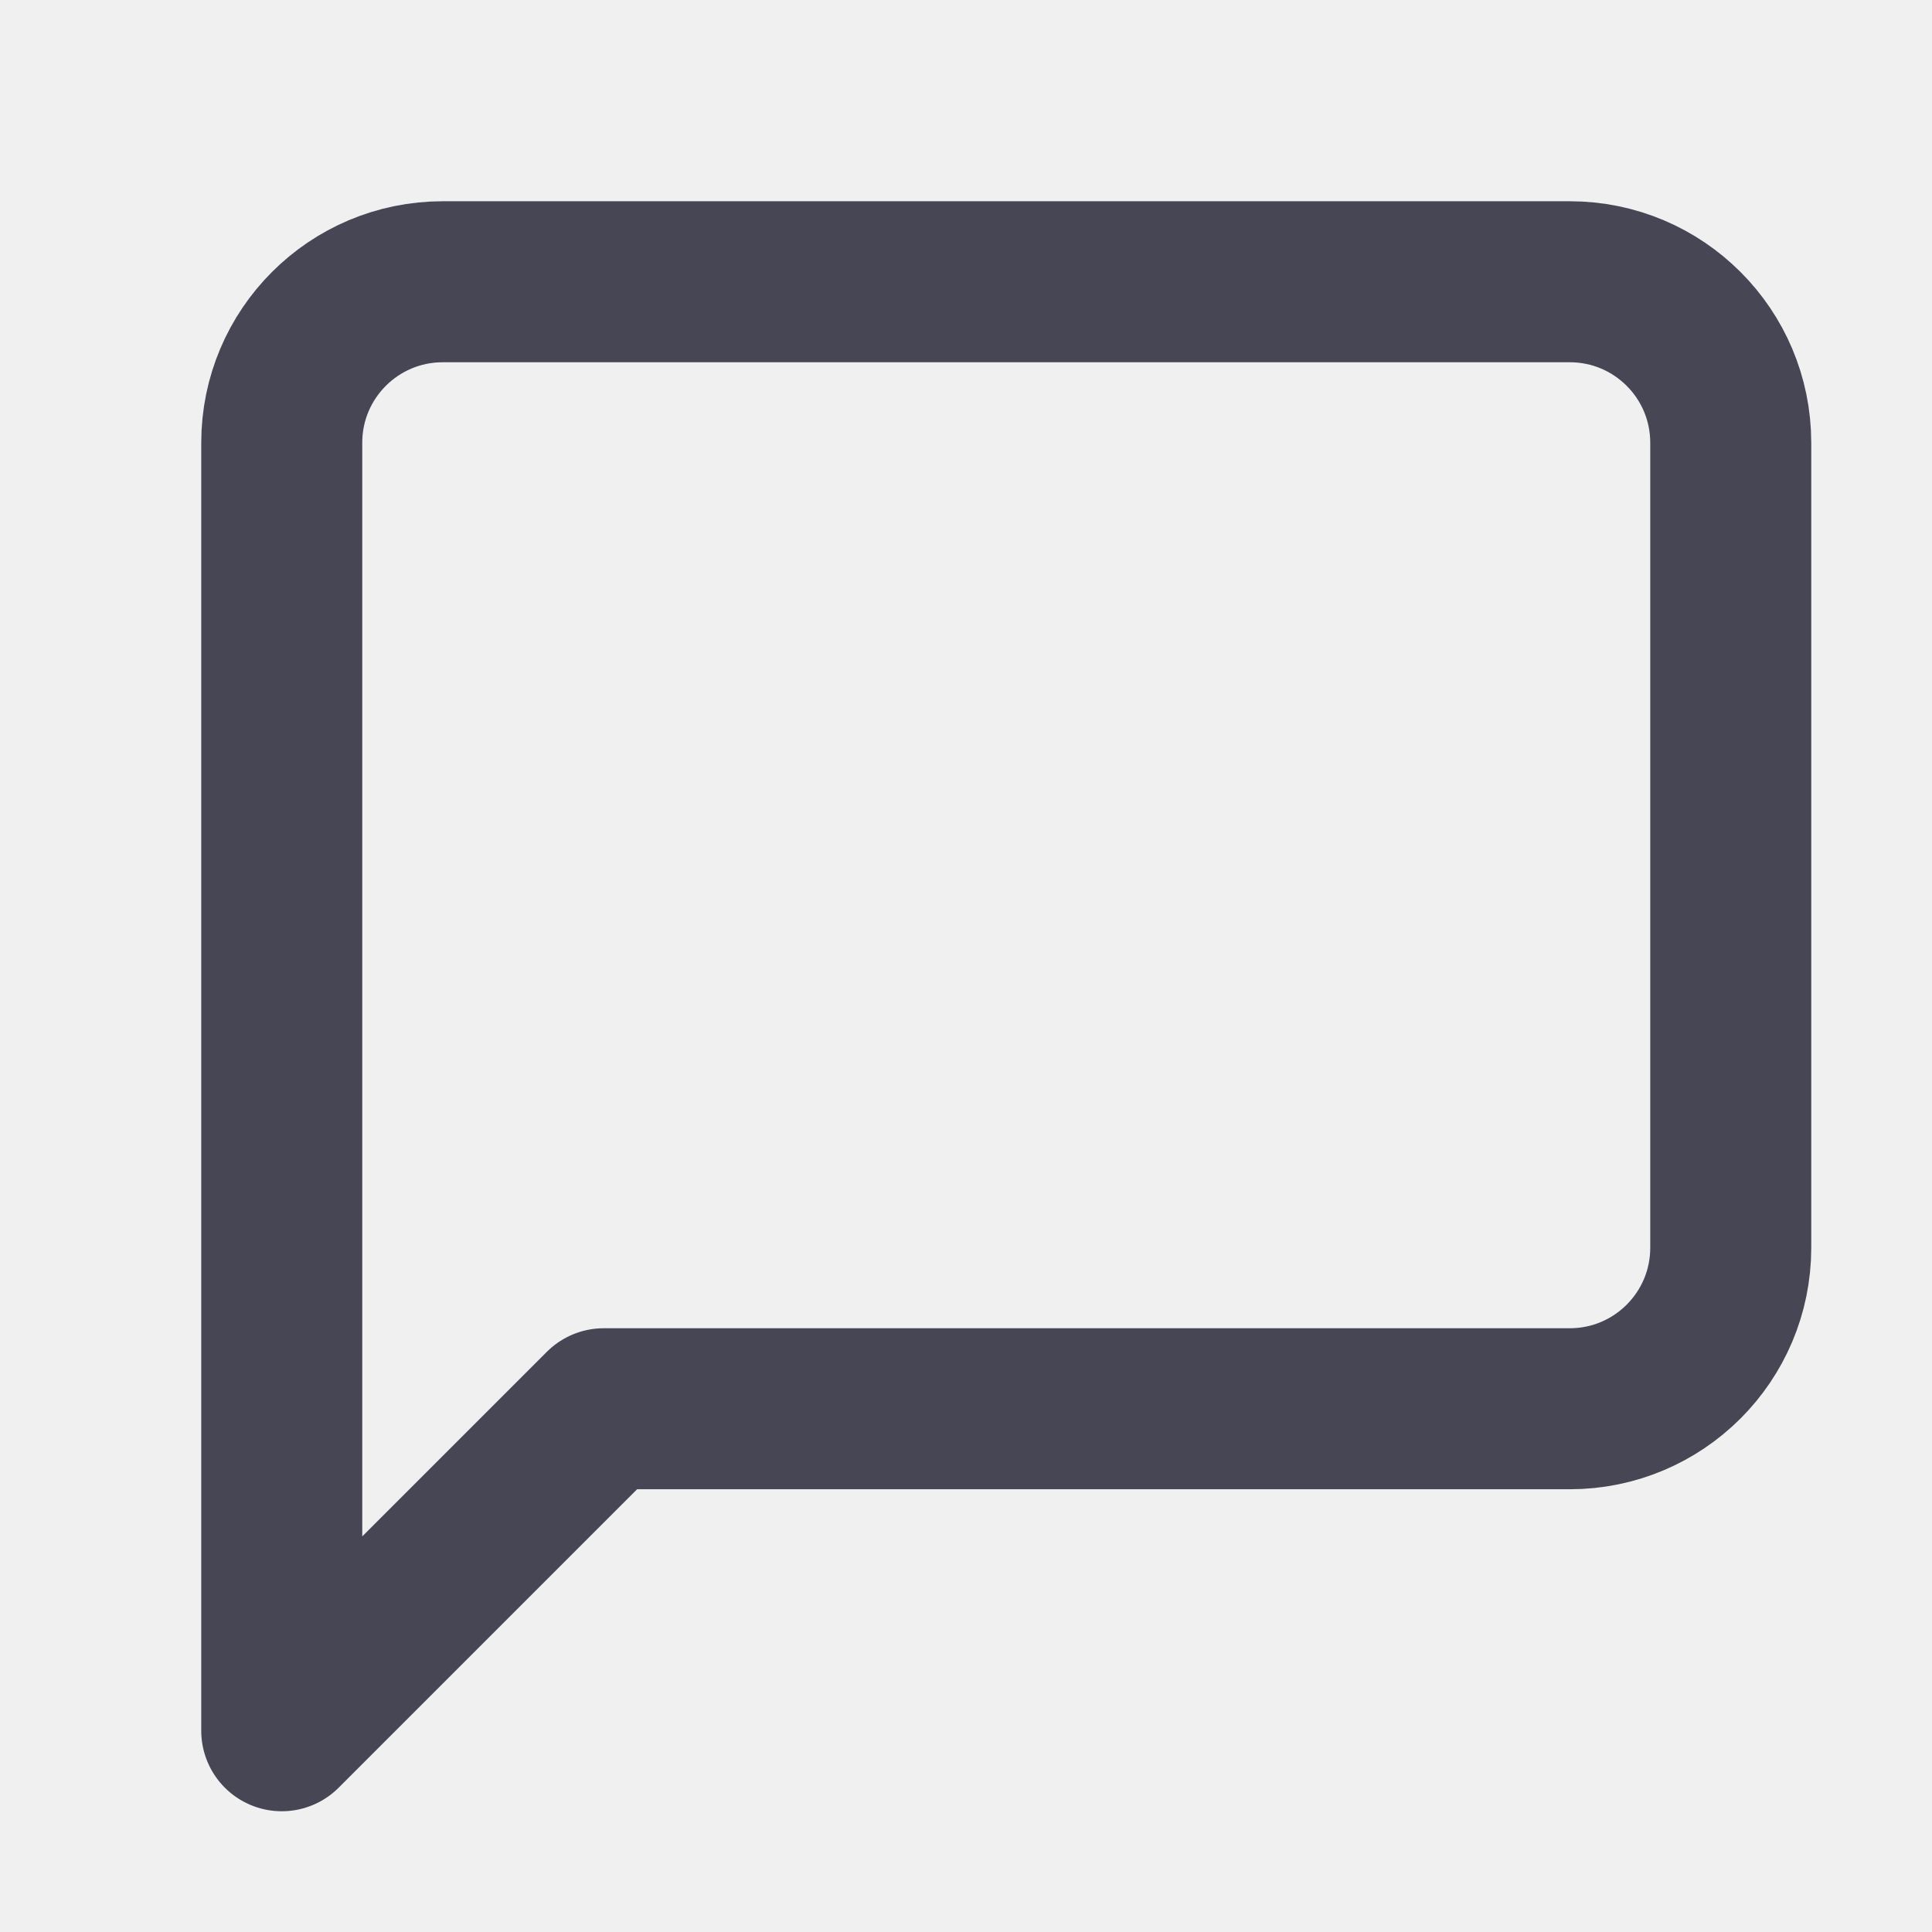
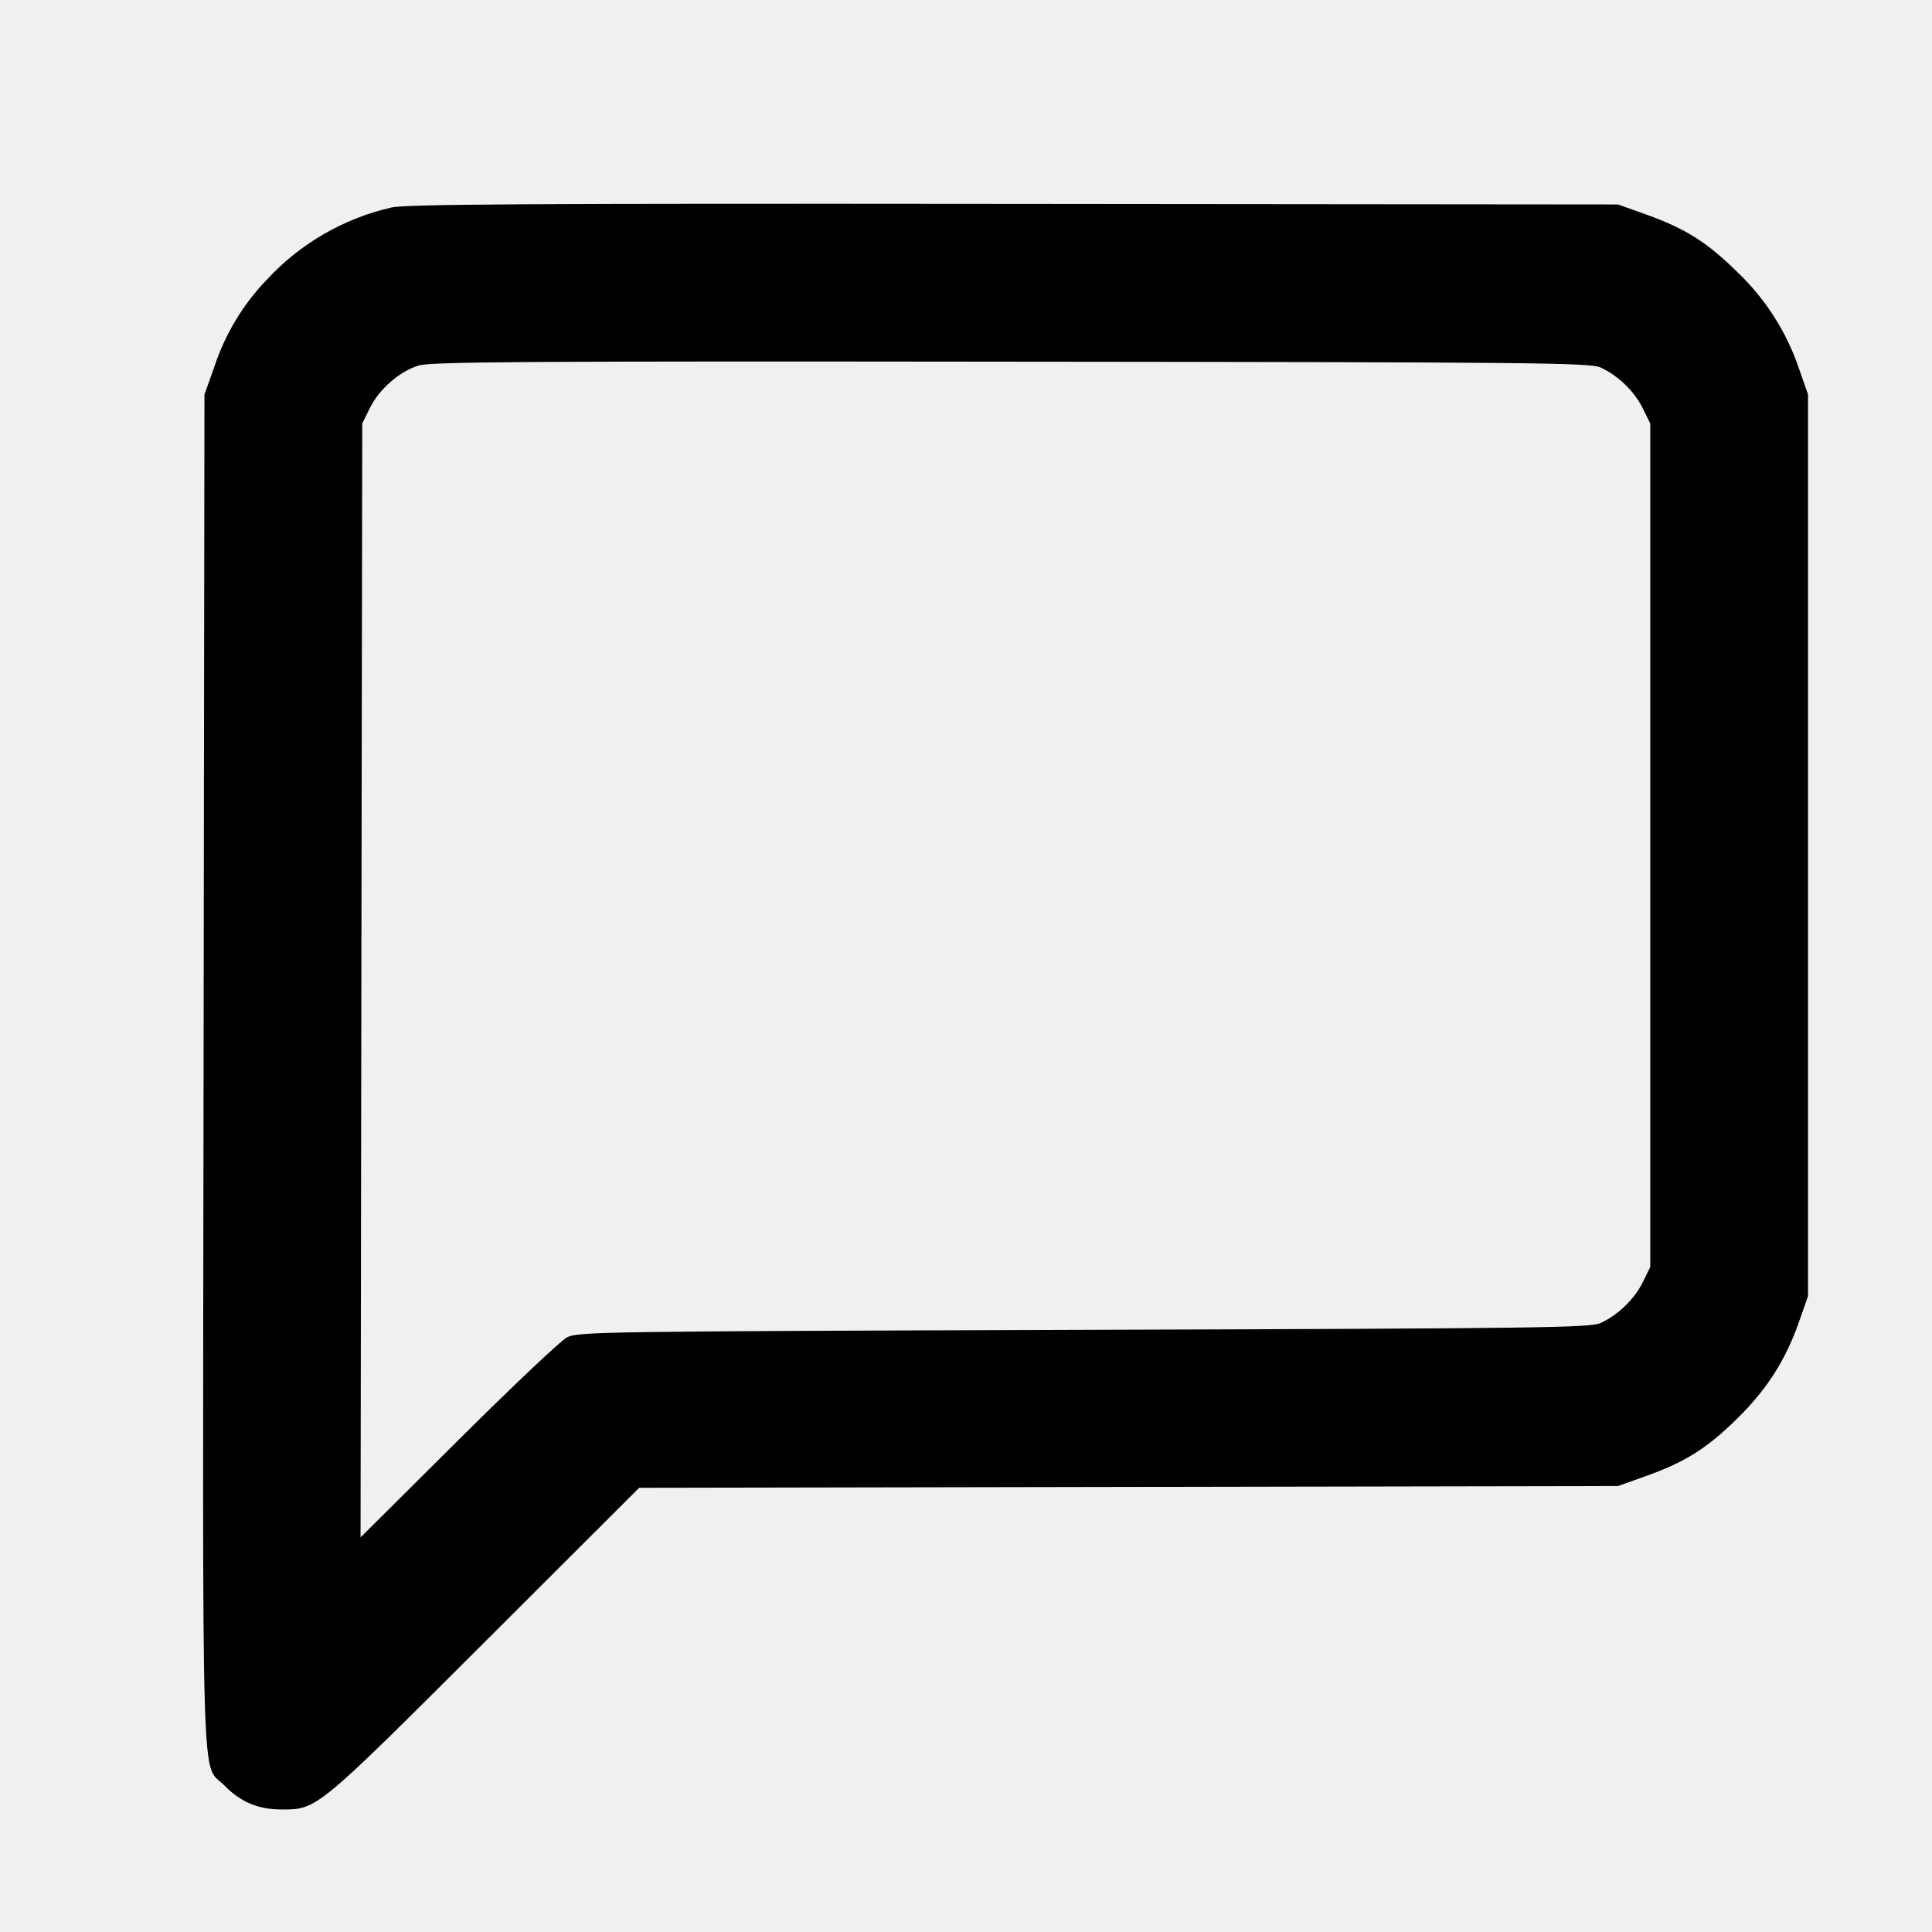
- <svg xmlns="http://www.w3.org/2000/svg" id="message" width="24" height="24" viewBox="0 0 24 24">
-   <rect id="container" width="24" height="24" fill="#fff" opacity="0" />
-   <path id="Icon_feather-message-square" data-name="Icon feather-message-square" d="M22.5,16.5a2,2,0,0,1-2,2H8.5l-4,4V6.5a2,2,0,0,1,2-2h14a2,2,0,0,1,2,2Z" transform="translate(-1 -1)" fill="none" stroke="#464655" stroke-linecap="round" stroke-linejoin="round" stroke-width="2" />
+ <svg xmlns="http://www.w3.org/2000/svg" width="24" height="24" viewBox="0 0 24 24" fill="none">
+   <path fill-rule="evenodd" clip-rule="evenodd" d="M4.86 2.578C4.265 2.715 3.726 3.028 3.312 3.477C3.019 3.782 2.798 4.148 2.665 4.55L2.54 4.9L2.529 13.3C2.517 22.639 2.494 21.878 2.788 22.18C2.988 22.386 3.208 22.478 3.5 22.478C3.939 22.478 3.93 22.486 6.02 20.399L7.94 18.482L14.02 18.471L20.1 18.46L20.45 18.335C20.937 18.16 21.205 17.992 21.582 17.62C21.95 17.258 22.18 16.898 22.348 16.42L22.46 16.1V4.9L22.348 4.58C22.194 4.124 21.931 3.712 21.582 3.38C21.205 3.008 20.937 2.84 20.45 2.665L20.1 2.54L12.6 2.533C6.526 2.527 5.054 2.536 4.86 2.578V2.578ZM19.883 4.565C20.098 4.663 20.304 4.862 20.407 5.072L20.5 5.26V15.74L20.407 15.928C20.304 16.138 20.098 16.337 19.883 16.435C19.754 16.494 19.144 16.502 13.46 16.52C7.421 16.539 7.175 16.543 7.04 16.615C6.963 16.656 6.355 17.232 5.689 17.894L4.479 19.098L4.489 12.179L4.5 5.26L4.594 5.07C4.71 4.834 4.961 4.615 5.199 4.541C5.352 4.494 6.494 4.486 12.56 4.493C19.092 4.499 19.753 4.506 19.883 4.565" fill="black" />
</svg>
